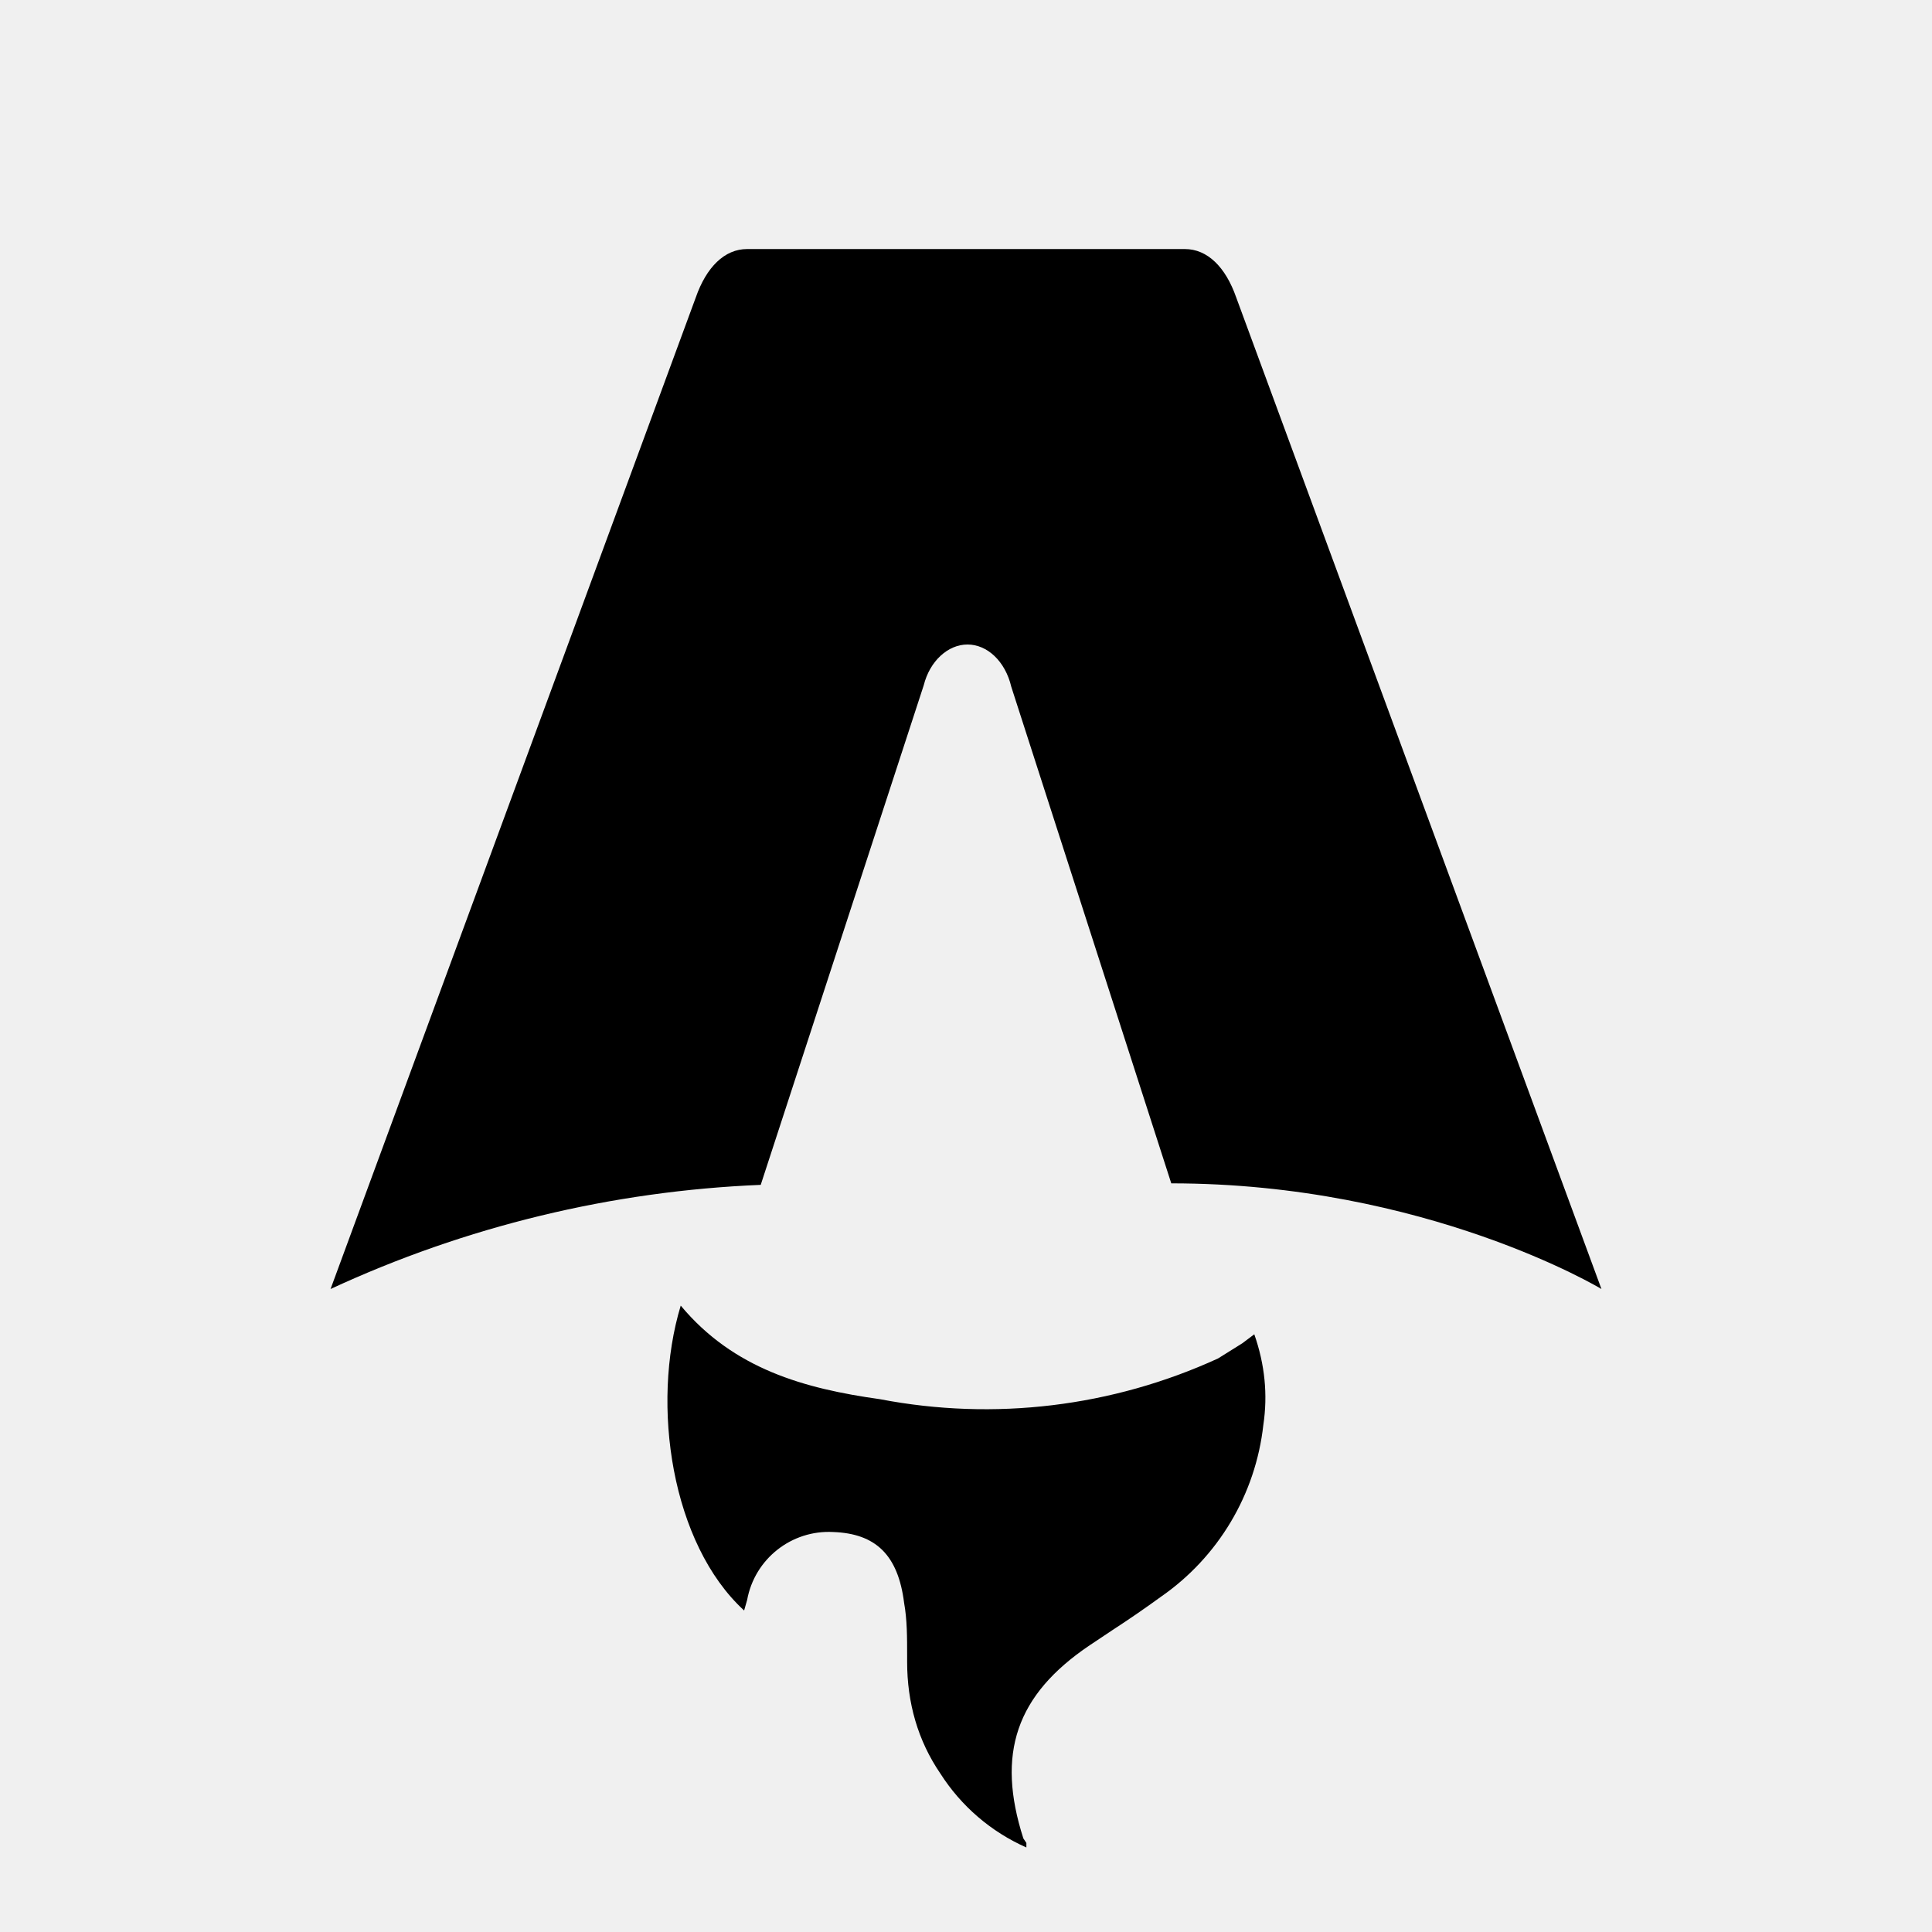
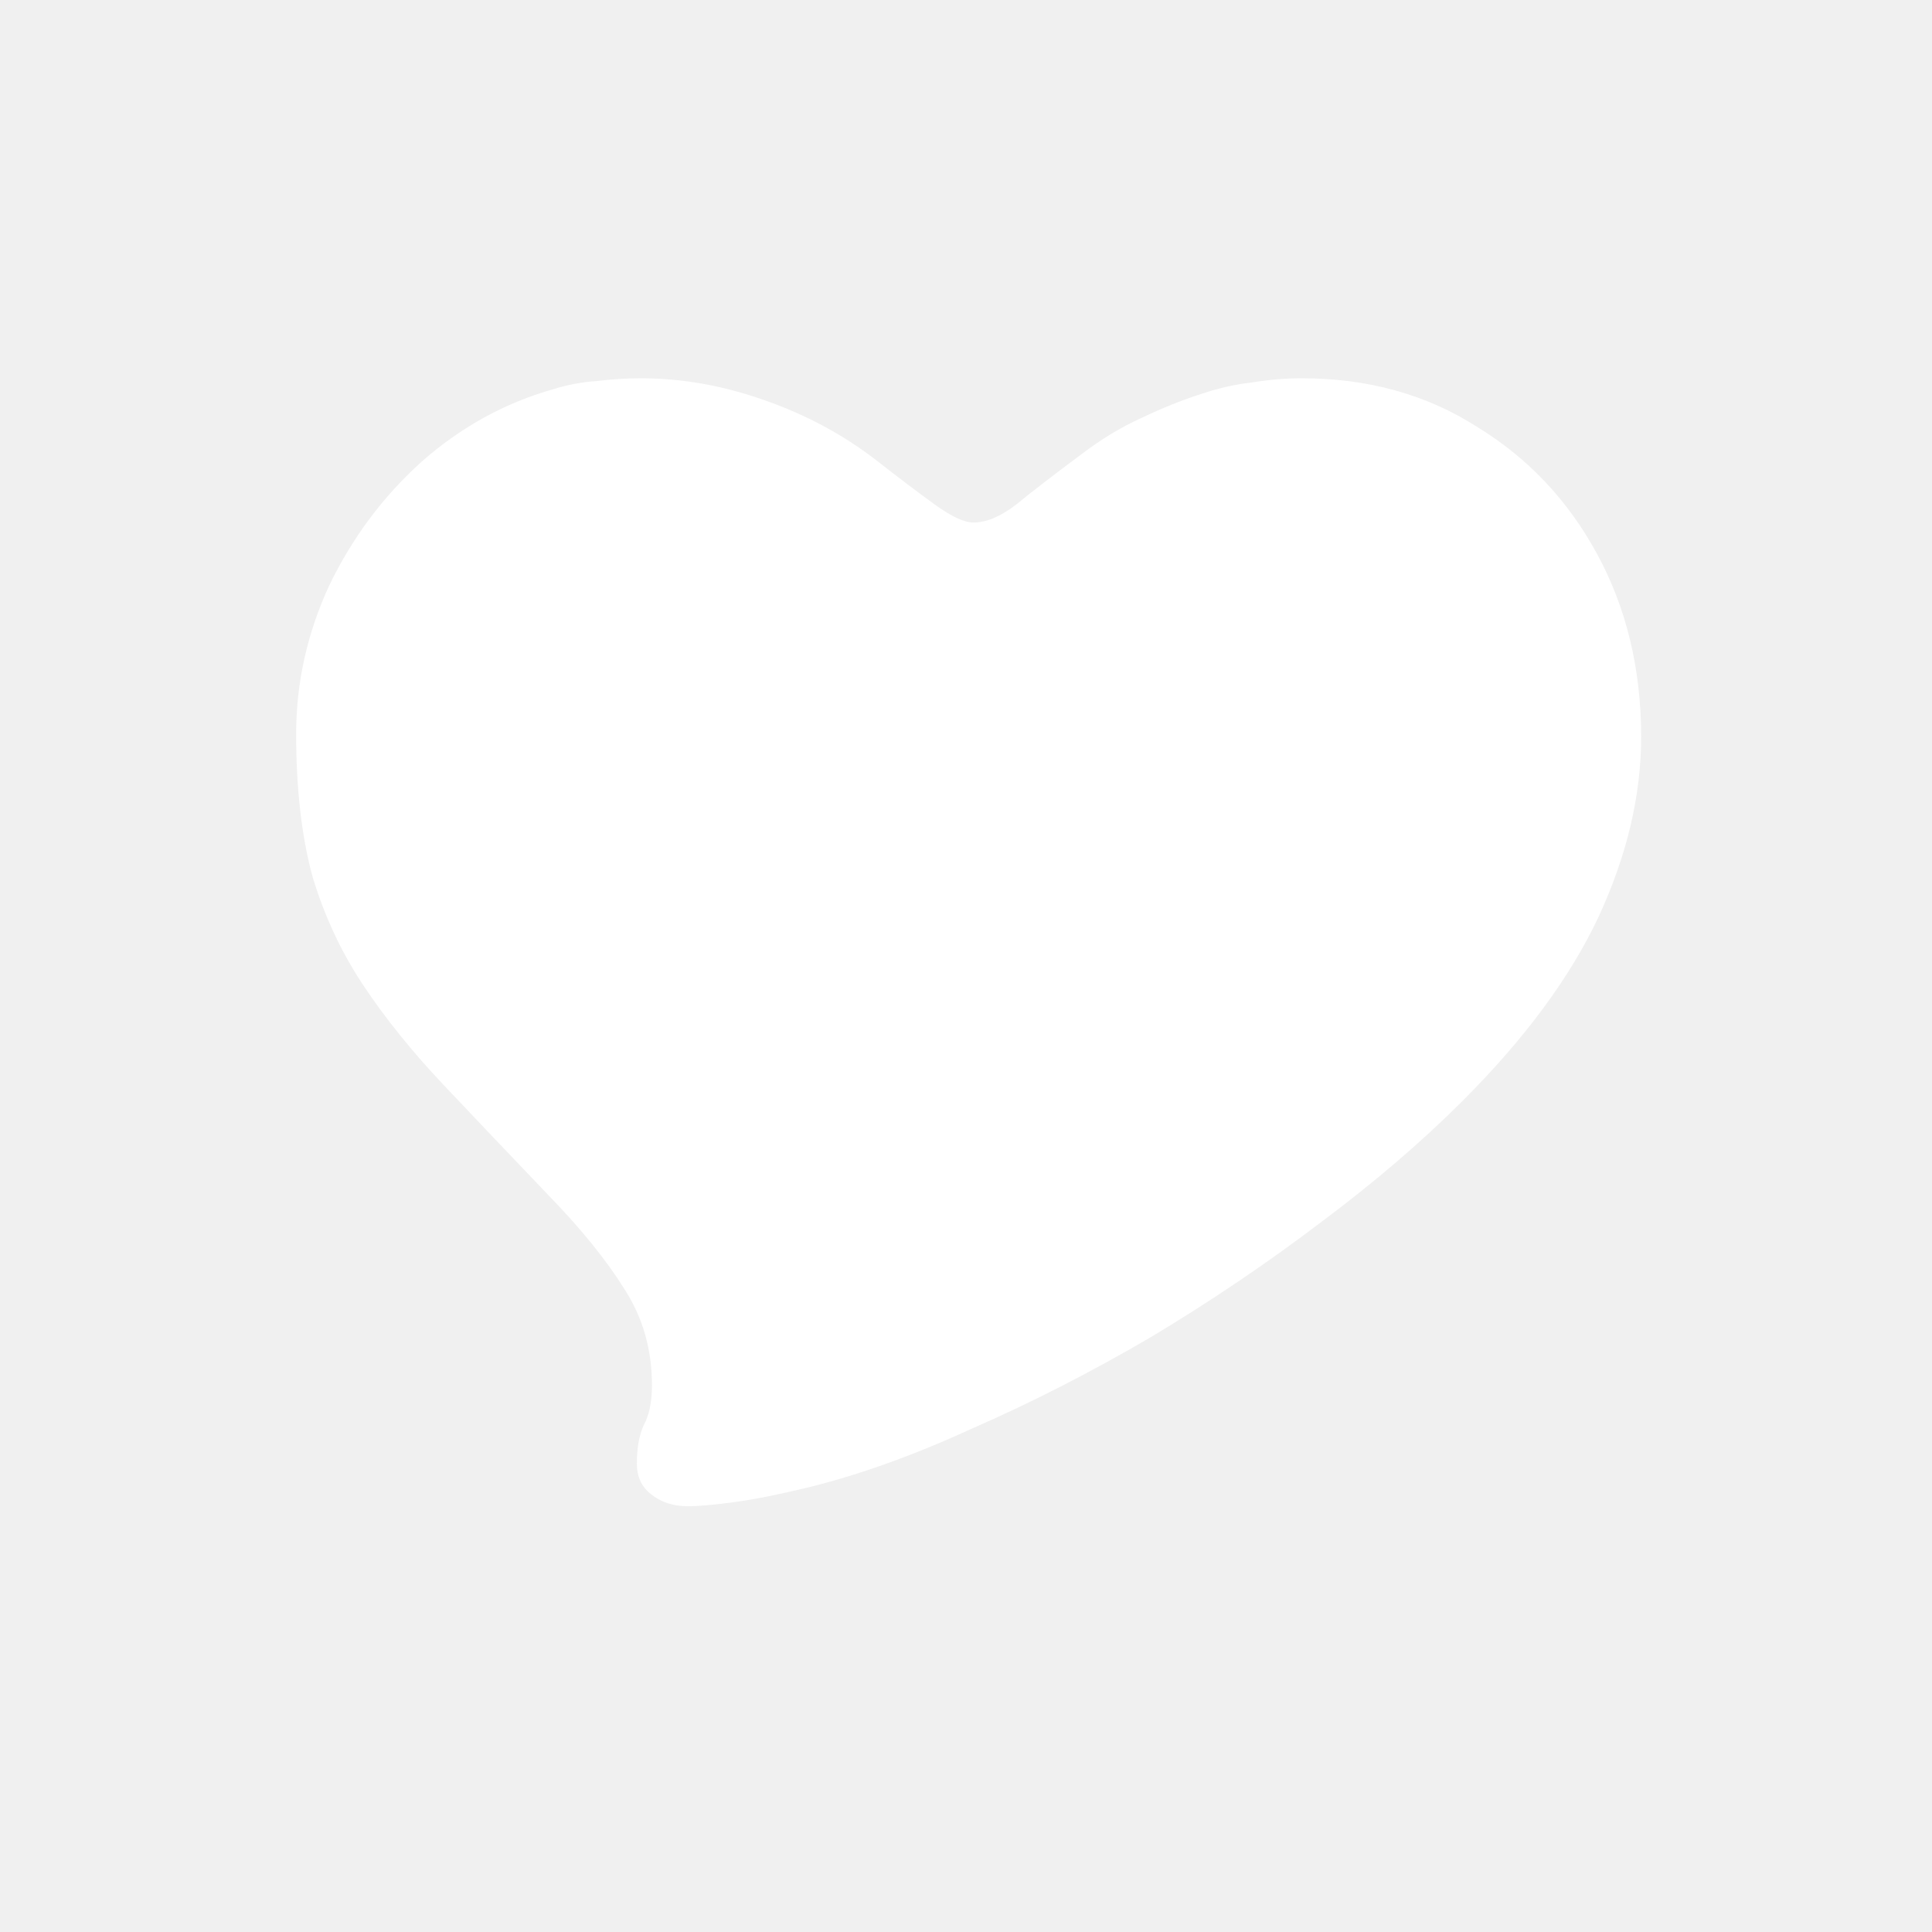
- <svg xmlns="http://www.w3.org/2000/svg" fill="none" viewBox="0 0 128 128">
-   <path d="M50.4 78.5a75.1 75.1 0 0 0-28.5 6.9l24.2-65.7c.7-2 1.9-3.2 3.4-3.2h29c1.5 0 2.7 1.2 3.4 3.2l24.2 65.7s-11.6-7-28.5-7L67 45.5c-.4-1.7-1.6-2.8-2.9-2.8-1.3 0-2.5 1.1-2.9 2.7L50.4 78.5Zm-1.1 28.2Zm-4.2-20.2c-2 6.6-.6 15.8 4.2 20.2a17.5 17.5 0 0 1 .2-.7 5.5 5.5 0 0 1 5.7-4.5c2.8.1 4.3 1.5 4.7 4.7.2 1.1.2 2.3.2 3.5v.4c0 2.7.7 5.2 2.2 7.4a13 13 0 0 0 5.7 4.9v-.3l-.2-.3c-1.8-5.6-.5-9.5 4.4-12.8l1.5-1a73 73 0 0 0 3.2-2.2 16 16 0 0 0 6.8-11.4c.3-2 .1-4-.6-6l-.8.6-1.6 1a37 37 0 0 1-22.4 2.7c-5-.7-9.7-2-13.2-6.2Z" />
-   <style>
-         path { fill: #000; }
-         @media (prefers-color-scheme: dark) {
-             path { fill: #FFF; }
-         }
-     </style>
+ <svg xmlns="http://www.w3.org/2000/svg" width="360" height="360" viewBox="0 0 360 360" fill="none">
+   <path d="M128.141 280.664C125.41 280.664 123.106 279.896 121.229 278.36C119.522 276.995 118.669 275.117 118.669 272.728C118.669 269.827 119.096 267.437 119.949 265.56C120.973 263.683 121.485 261.208 121.485 258.136C121.485 251.48 119.778 245.507 116.365 240.216C112.952 234.755 108.258 228.952 102.285 222.808C94.946 215.128 88.376 208.216 82.573 202.072C76.77 195.928 71.821 189.784 67.725 183.64C63.629 177.496 60.472 170.755 58.253 163.416C56.205 155.907 55.181 147.032 55.181 136.792C55.181 127.235 57.229 118.019 61.325 109.144C65.592 100.269 71.309 92.589 78.477 86.104C85.816 79.619 94.008 75.096 103.053 72.536C105.784 71.683 108.514 71.171 111.245 71C113.976 70.659 116.706 70.488 119.437 70.488C127.117 70.488 134.797 71.853 142.477 74.584C150.328 77.315 157.41 81.155 163.725 86.104C167.65 89.176 171.149 91.821 174.221 94.04C177.293 96.259 179.682 97.368 181.389 97.368C183.778 97.368 186.424 96.259 189.325 94.04C192.226 91.651 196.322 88.493 201.613 84.568C205.197 81.837 208.866 79.619 212.621 77.912C216.546 76.035 220.386 74.499 224.141 73.304C227.213 72.28 230.285 71.597 233.357 71.256C236.429 70.744 239.501 70.488 242.573 70.488C254.861 70.488 265.698 73.475 275.085 79.448C284.642 85.251 292.152 93.187 297.613 103.256C303.074 113.325 305.805 124.675 305.805 137.304C305.805 148.227 303.16 159.405 297.869 170.84C292.578 182.104 284.13 193.539 272.525 205.144C264.845 212.824 255.97 220.419 245.901 227.928C236.002 235.437 225.506 242.52 214.413 249.176C203.32 255.661 192.312 261.293 181.389 266.072C170.637 271.021 160.482 274.691 150.925 277.08C145.293 278.445 140.6 279.384 136.845 279.896C133.09 280.408 130.189 280.664 128.141 280.664Z" fill="white" />
</svg>
